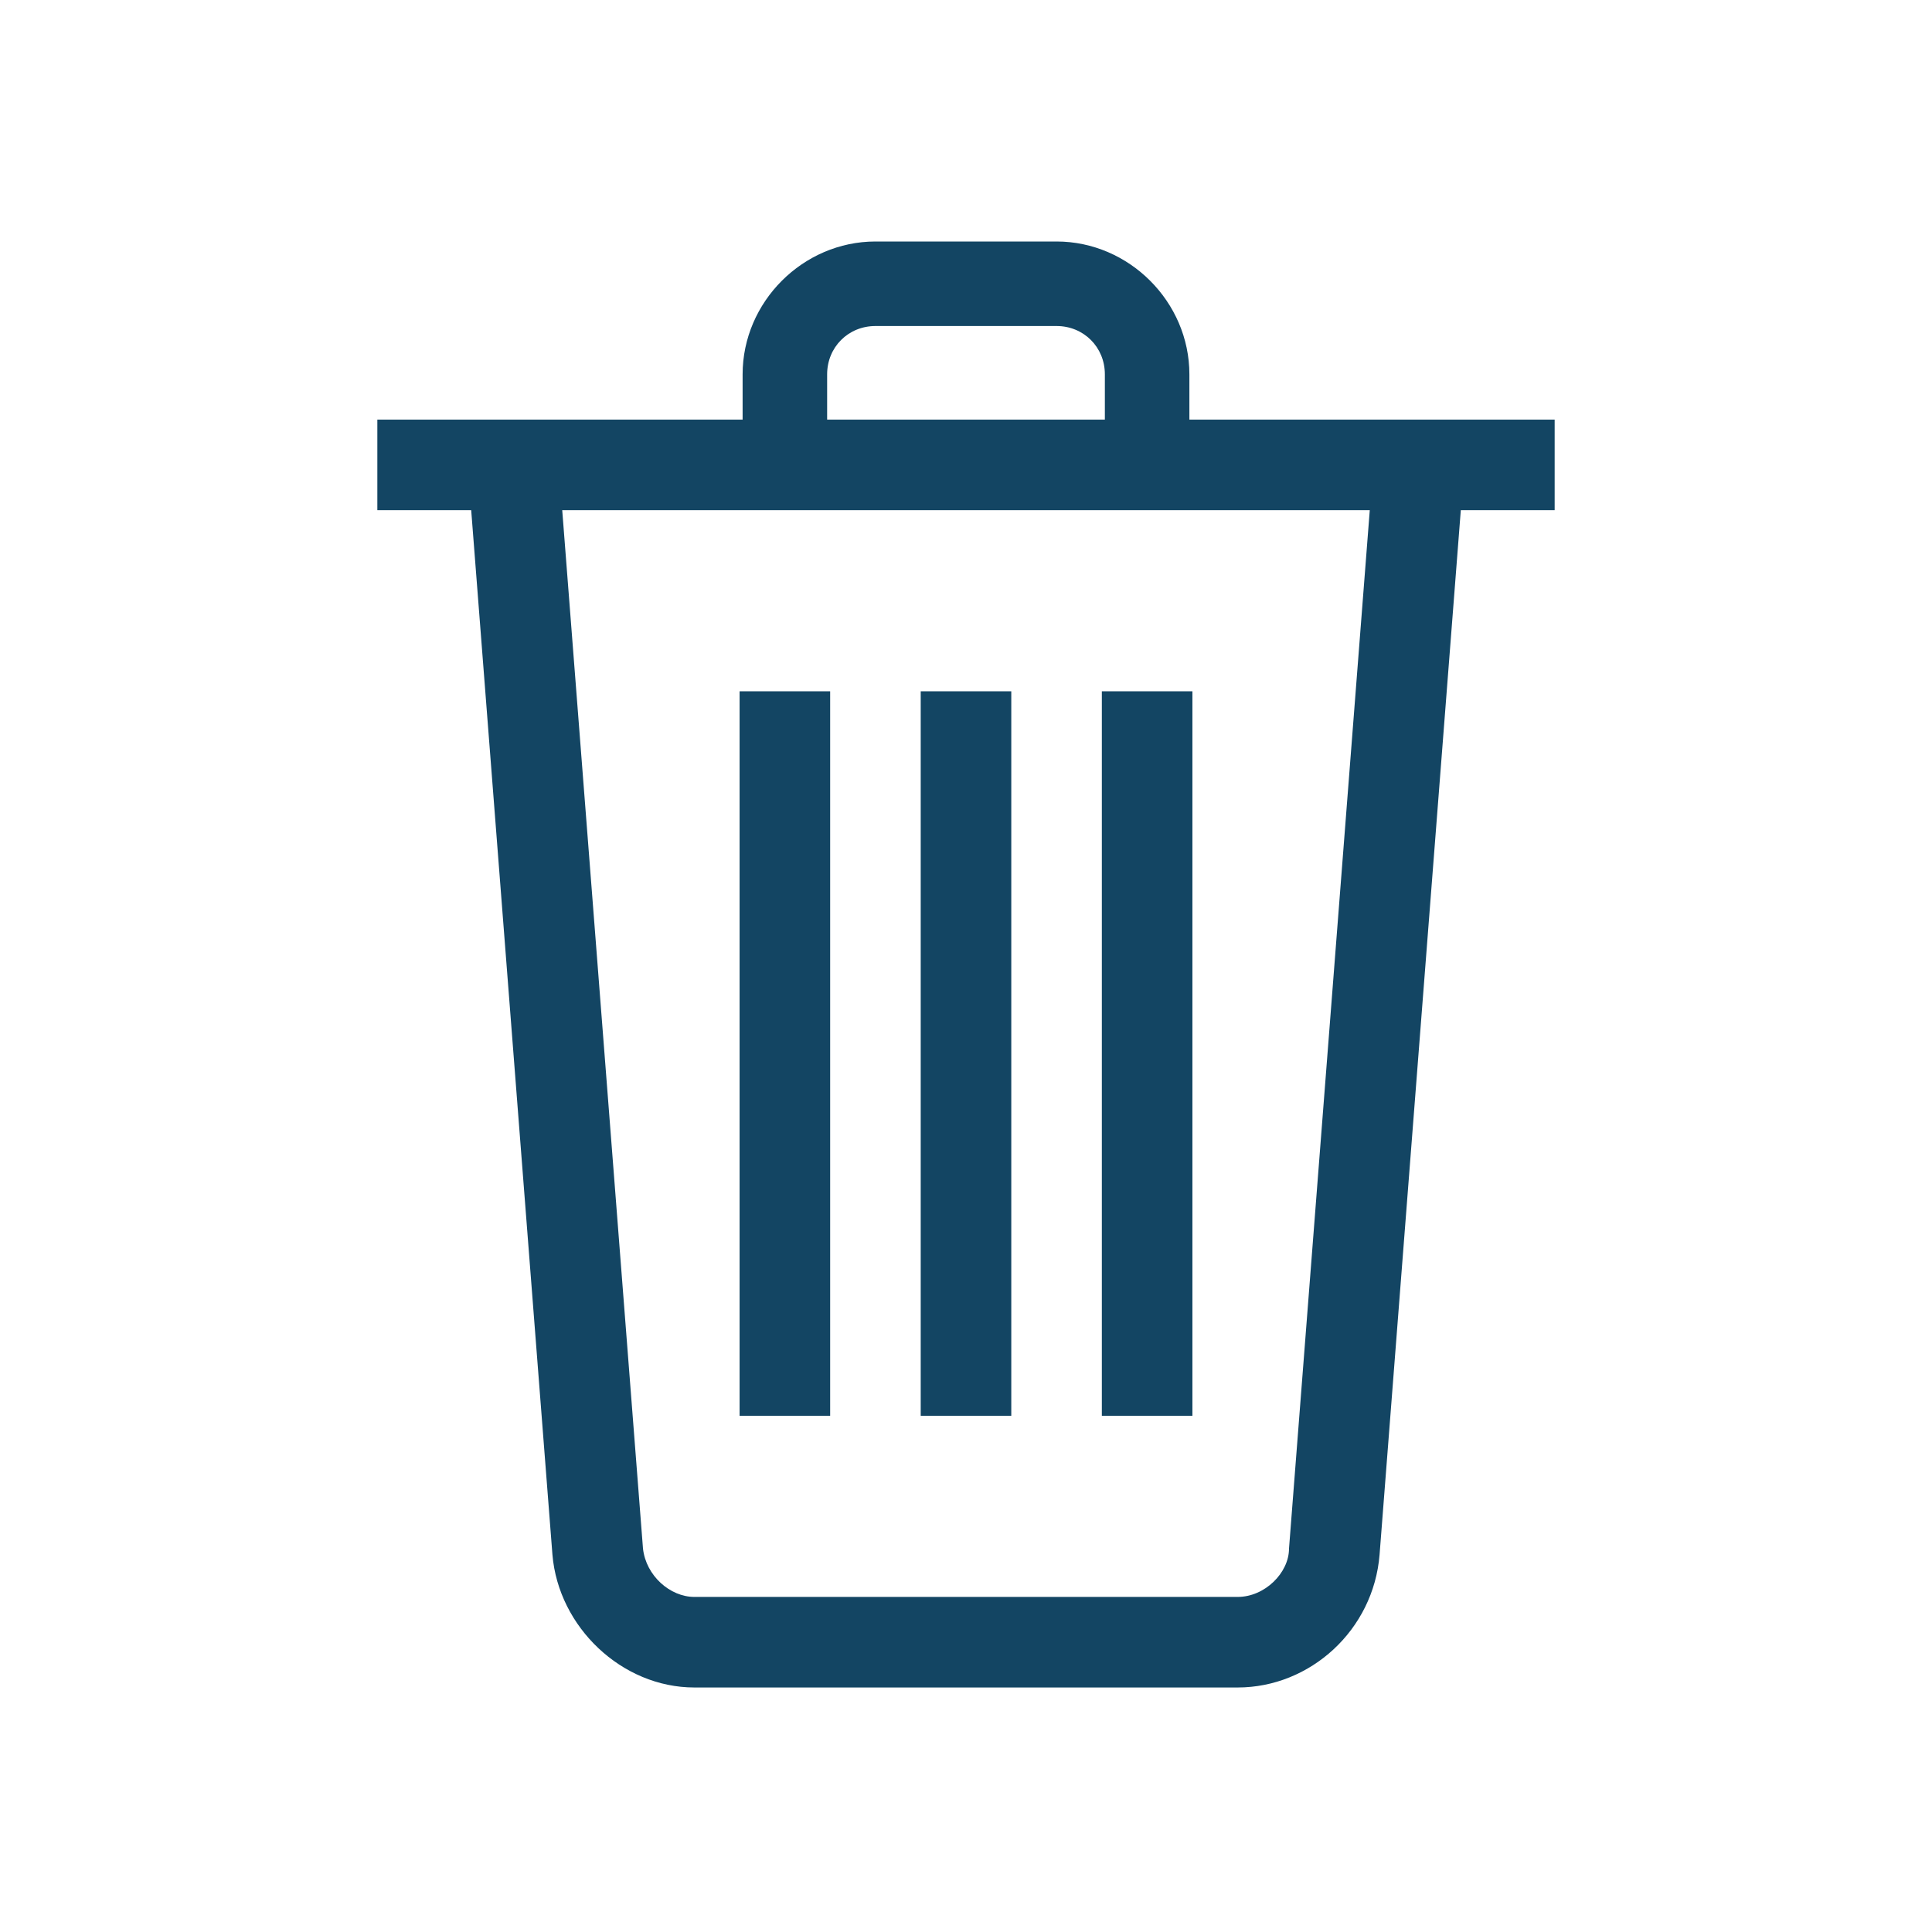
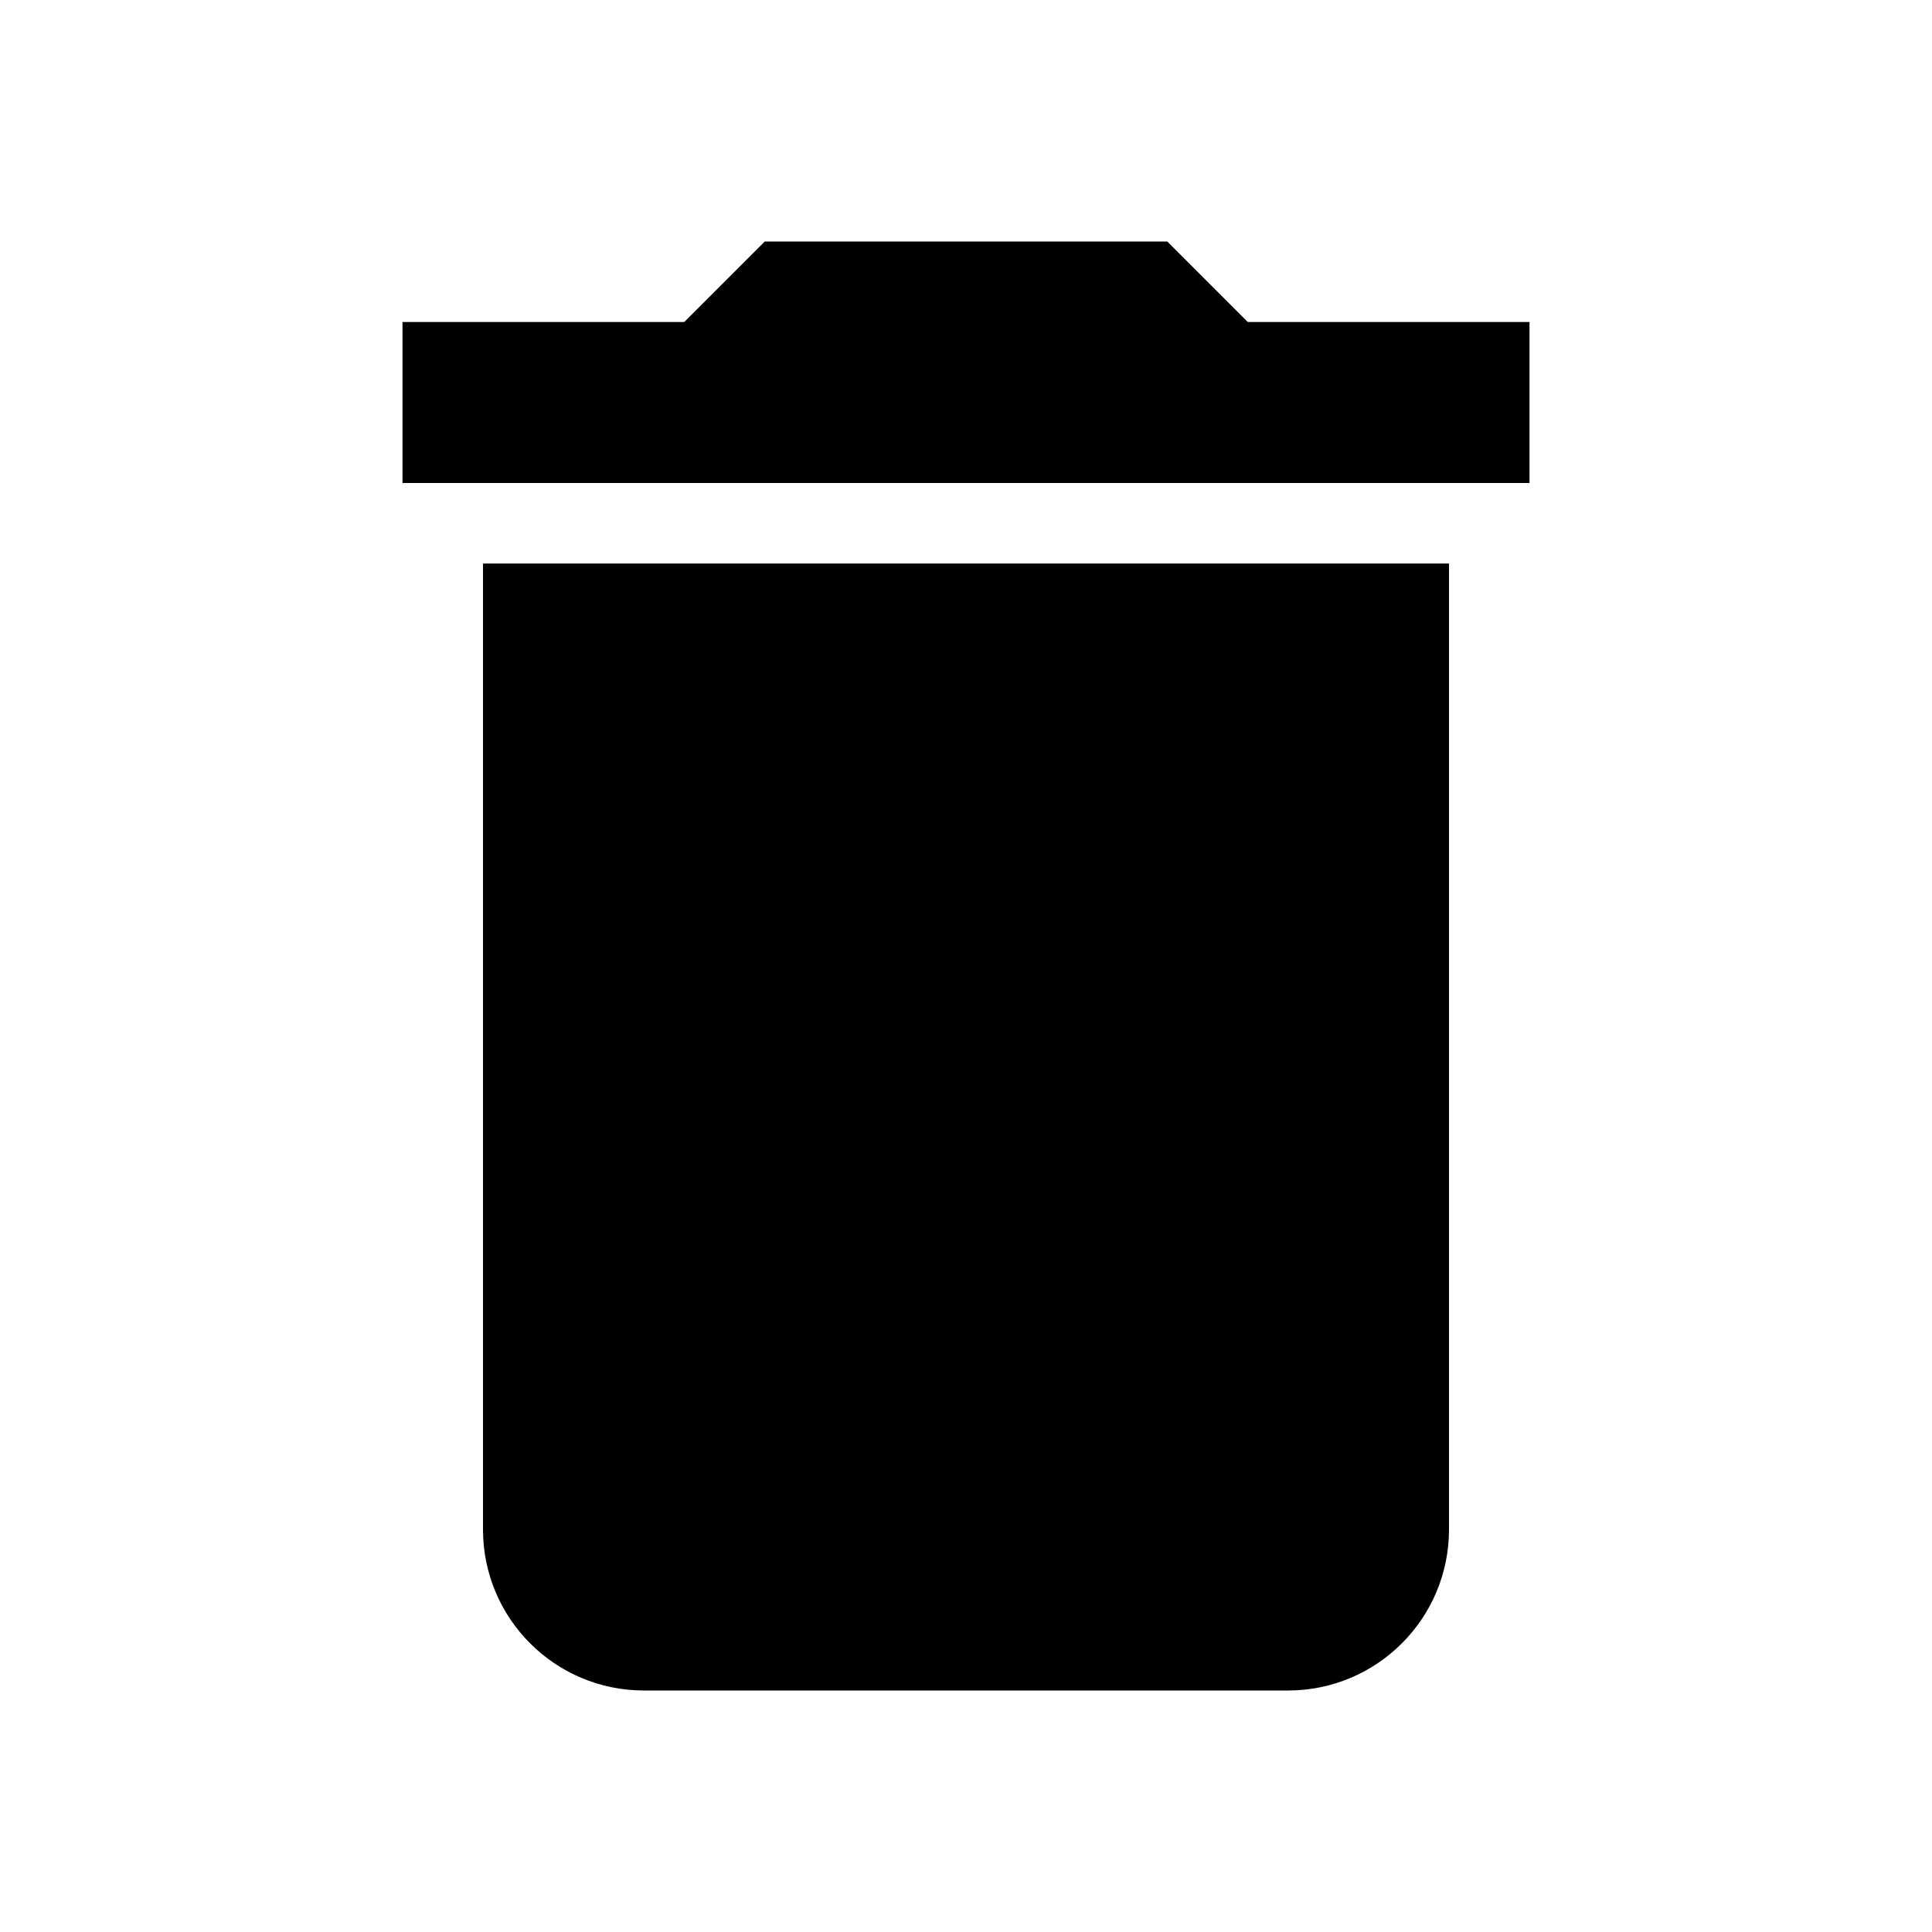
- <svg xmlns="http://www.w3.org/2000/svg" id="Layer_1" style="enable-background:new 0 0 64 64;" version="1.1" viewBox="0 0 64 64" xml:space="preserve">
-   <style type="text/css">
- 	.st0{fill:#134563;}
- </style>
-   <g>
-     <g id="Icon-Trash" transform="translate(232, 228)">
-       <polygon class="st0" id="Fill-6" points="-207.5,-205.1 -204.5,-205.1 -204.5,-181.1 -207.5,-181.1    " />
-       <polygon class="st0" id="Fill-7" points="-201.5,-205.1 -198.5,-205.1 -198.5,-181.1 -201.5,-181.1    " />
-       <polygon class="st0" id="Fill-8" points="-195.5,-205.1 -192.5,-205.1 -192.5,-181.1 -195.5,-181.1    " />
-       <polygon class="st0" id="Fill-9" points="-219.5,-214.1 -180.5,-214.1 -180.5,-211.1 -219.5,-211.1    " />
-       <path class="st0" d="M-192.6-212.6h-2.8v-3c0-0.9-0.7-1.6-1.6-1.6h-6c-0.9,0-1.6,0.7-1.6,1.6v3h-2.8v-3     c0-2.4,2-4.4,4.4-4.4h6c2.4,0,4.4,2,4.4,4.4V-212.6" id="Fill-10" />
-       <path class="st0" d="M-191-172.1h-18c-2.4,0-4.5-2-4.7-4.4l-2.8-36l3-0.2l2.8,36c0.1,0.9,0.9,1.6,1.7,1.6h18     c0.9,0,1.7-0.8,1.7-1.6l2.8-36l3,0.2l-2.8,36C-186.5-174-188.6-172.1-191-172.1" id="Fill-11" />
-     </g>
-   </g>
+ <svg xmlns="http://www.w3.org/2000/svg" height="48" viewBox="0 0 48 48" width="48">
+   <path d="M12 38c0 2.21 1.79 4 4 4h16c2.21 0 4-1.79 4-4V14H12v24zM38 8h-7l-2-2H19l-2 2h-7v4h28V8z" />
+   <path d="M0 0h48v48H0z" fill="none" />
</svg>
